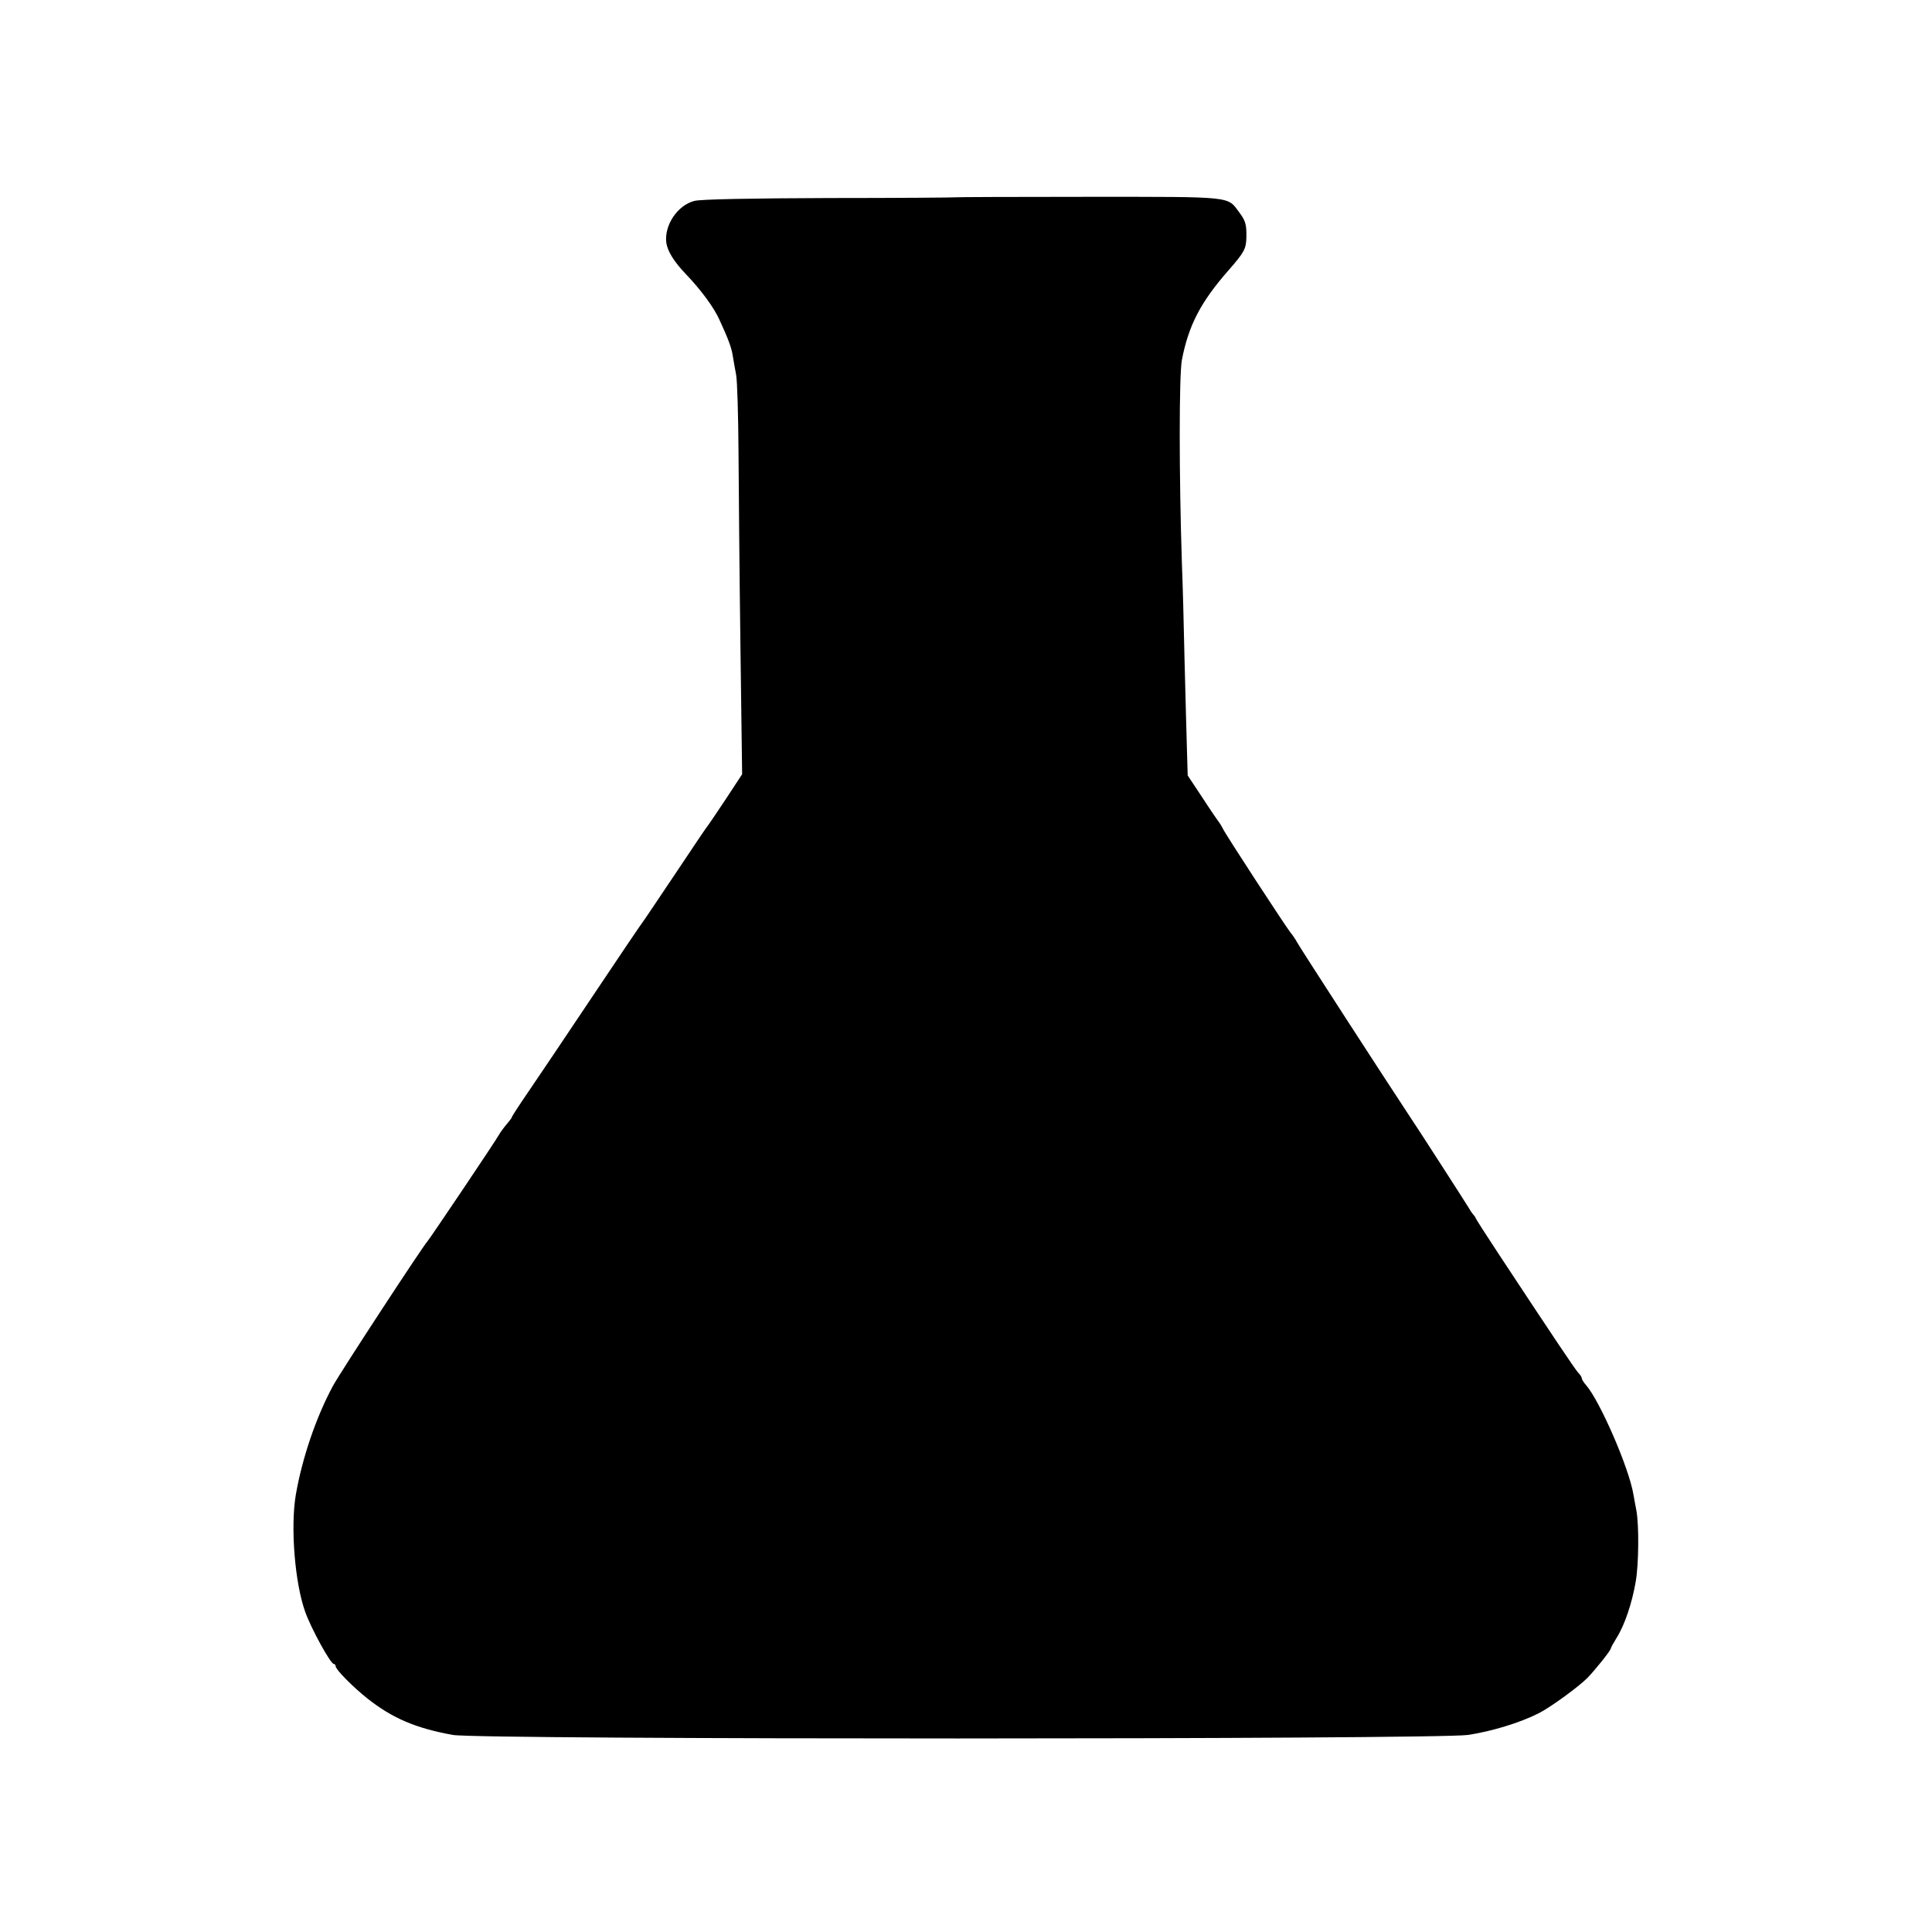
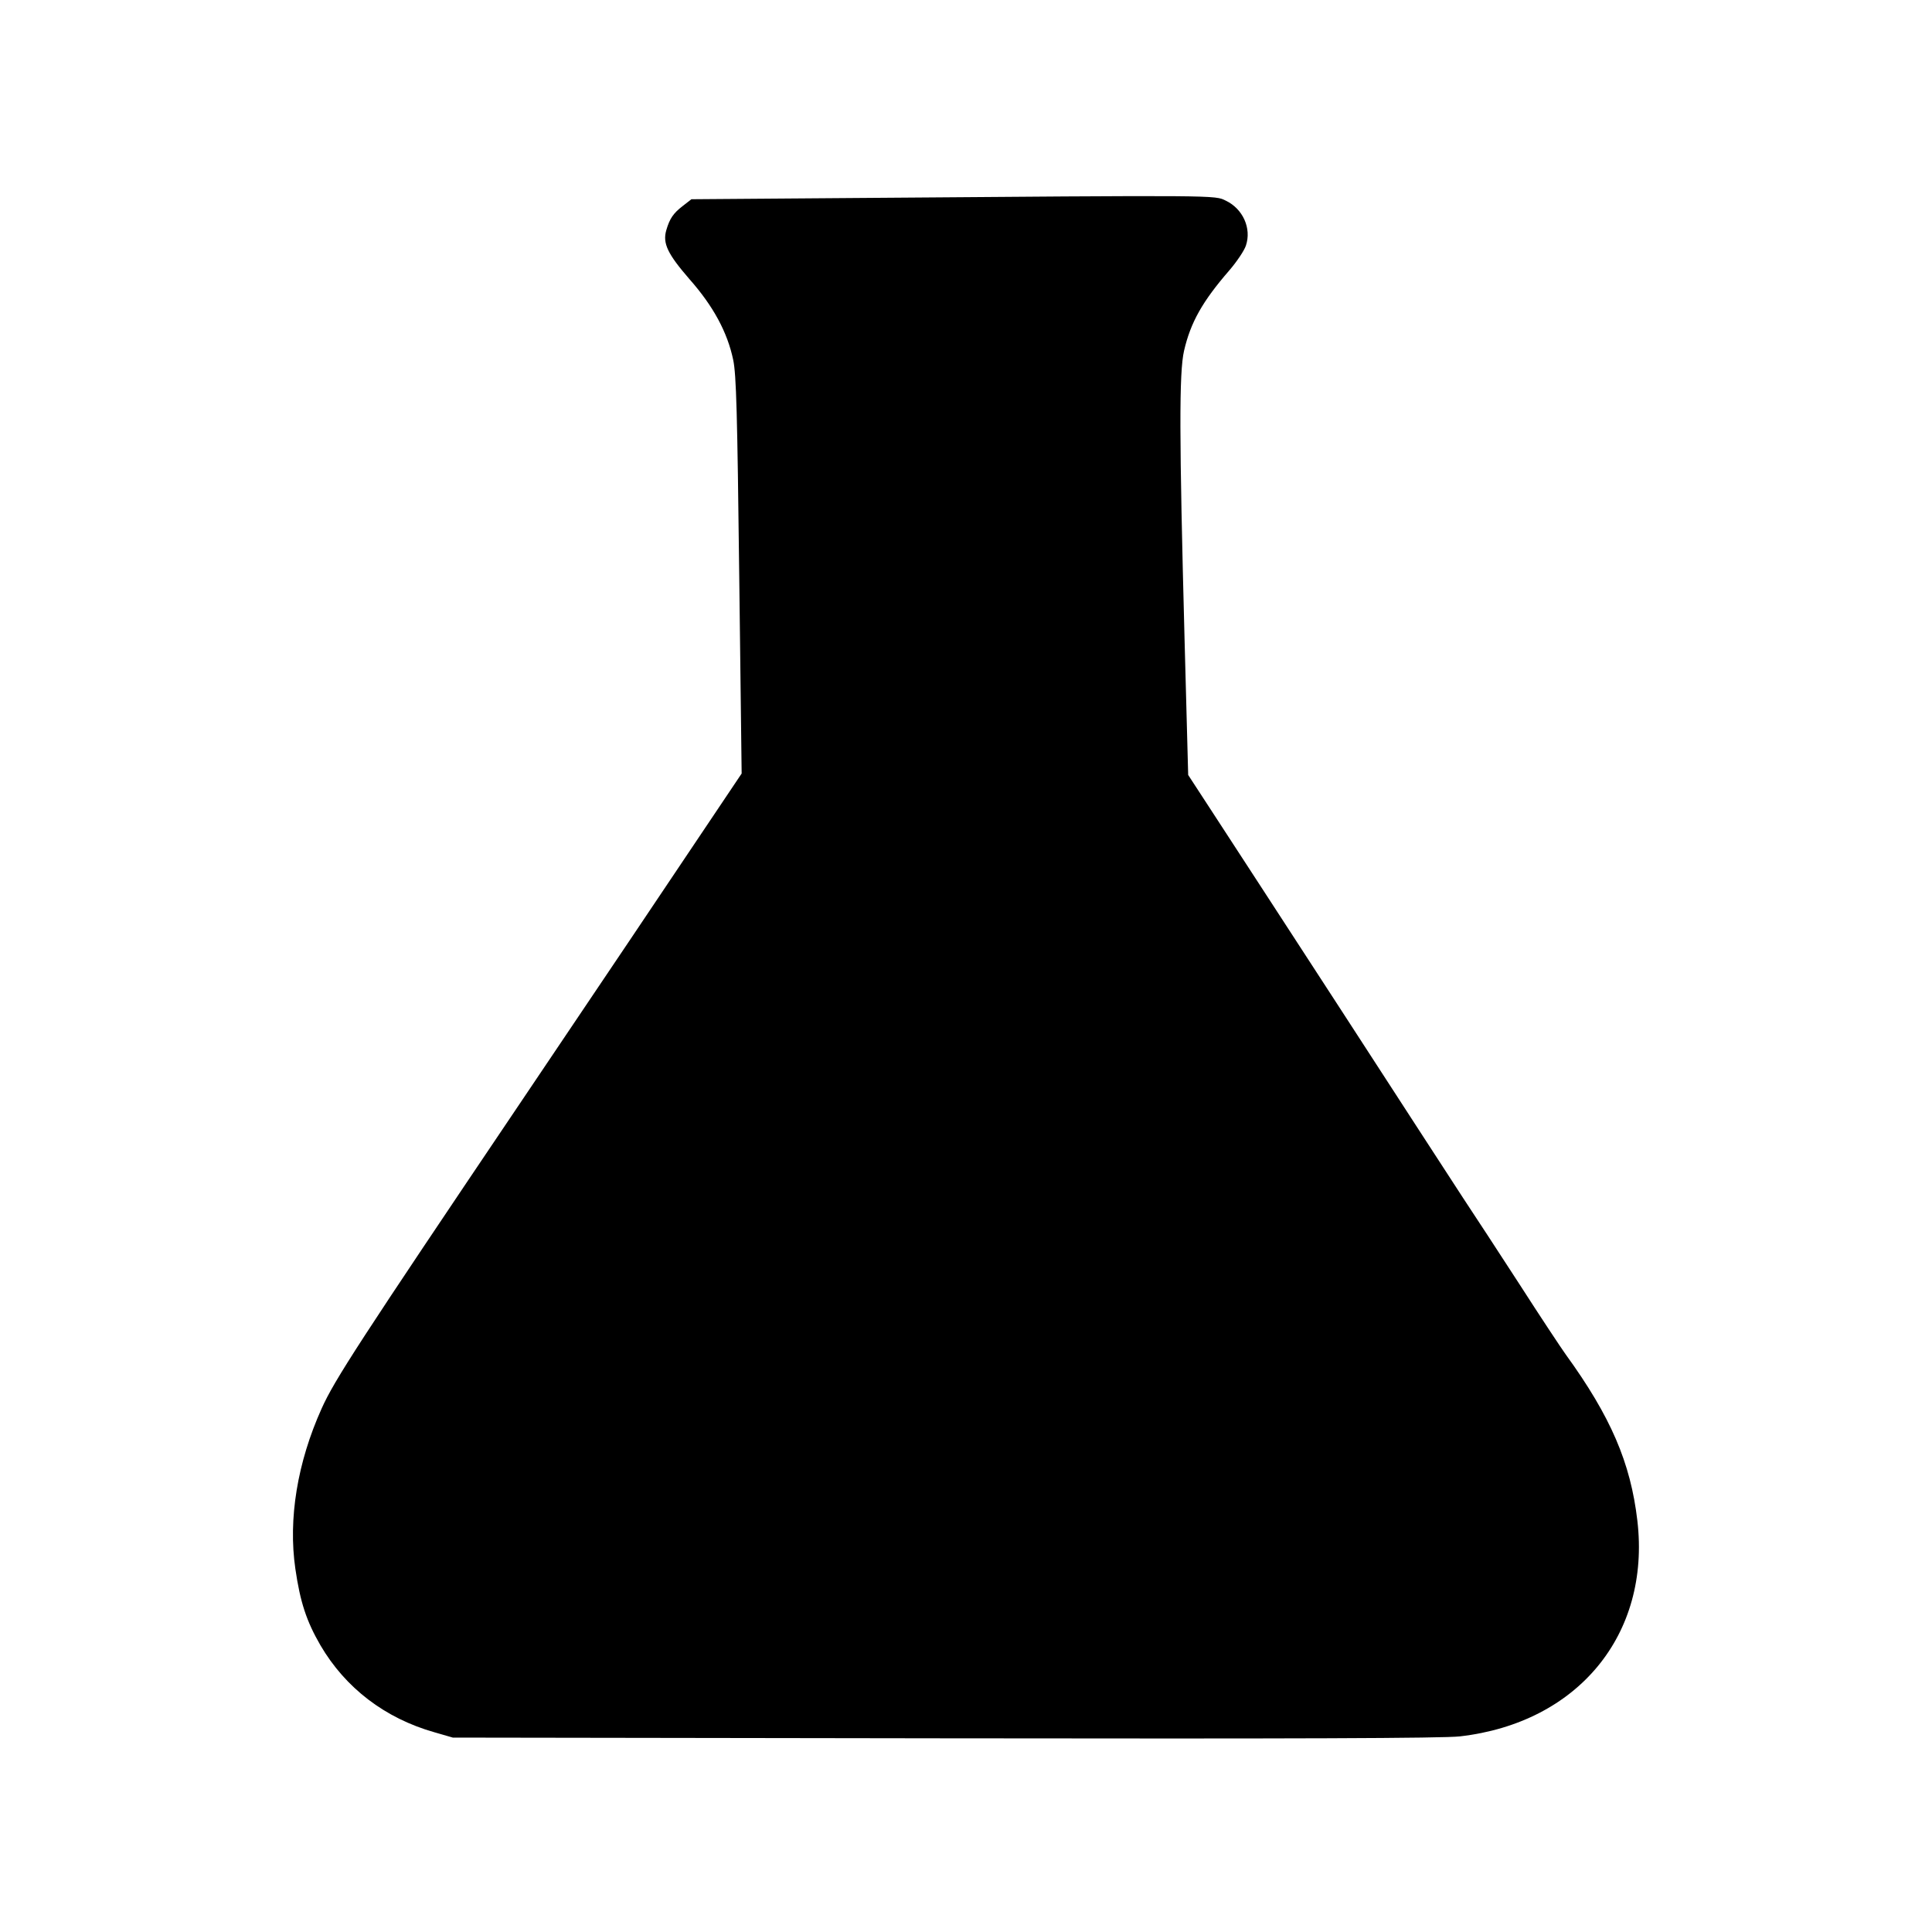
<svg xmlns="http://www.w3.org/2000/svg" version="1.0" width="800pt" height="800pt" viewBox="0 0 800 800" preserveAspectRatio="xMidYMid meet">
  <g transform="translate(0,800) scale(0.1,-0.1)" fill="#000000" stroke="none">
-     <path d="M3956 7183 c-1 -1 -236 -3 -521 -3 -326 -1 -535 -5 -560 -12 -70 -18 -125 -101 -116 -173 5 -35 32 -79 81 -130 64 -67 116 -138 139 -189 37 -80 50 -116 55 -148 3 -18 9 -54 14 -79 5 -26 9 -170 10 -320 1 -151 4 -513 8 -805 l7 -530 -69 -105 c-38 -57 -71 -106 -74 -109 -3 -3 -64 -93 -135 -200 -72 -107 -132 -197 -135 -200 -3 -3 -96 -140 -206 -305 -110 -165 -231 -344 -267 -397 -37 -54 -67 -100 -67 -103 0 -3 -10 -16 -21 -29 -12 -14 -27 -34 -33 -45 -12 -23 -288 -433 -296 -441 -17 -17 -364 -547 -392 -600 -70 -130 -127 -299 -153 -449 -23 -135 -4 -367 39 -486 25 -70 105 -215 118 -215 4 0 8 -5 8 -10 0 -13 71 -85 130 -132 105 -83 201 -124 355 -152 108 -20 4071 -19 4204 0 98 15 214 50 293 90 49 25 163 108 201 146 33 34 97 114 97 122 0 3 11 23 24 44 33 52 64 144 79 232 13 73 14 235 3 295 -3 17 -9 46 -12 65 -18 111 -139 388 -196 454 -10 11 -18 24 -18 29 0 4 -7 15 -15 23 -13 14 -93 133 -331 494 -49 74 -91 140 -93 145 -2 6 -7 12 -10 15 -3 3 -11 14 -17 25 -10 17 -221 345 -255 395 -77 116 -445 684 -458 708 -7 13 -19 31 -27 40 -18 22 -273 412 -281 432 -4 8 -11 20 -15 25 -5 6 -36 51 -69 102 l-61 92 -3 103 c-2 57 -6 225 -10 373 -3 149 -8 329 -11 402 -12 364 -12 780 0 843 28 144 78 240 195 373 63 72 71 87 72 134 1 52 -3 68 -29 103 -51 68 -18 65 -625 65 -302 0 -550 -1 -551 -2z" />
+     <path d="M3524 7180 l-661 -5 -36 -28 c-39 -30 -54 -52 -68 -100 -16 -55 6 -99 96 -203 99 -112 157 -220 181 -334 13 -62 17 -220 25 -894 l10 -819 -155 -231 c-162 -242 -412 -614 -757 -1126 -674 -1000 -774 -1154 -827 -1272 -101 -224 -139 -458 -109 -664 20 -138 46 -217 104 -317 103 -176 267 -302 472 -360 l76 -22 2035 -3 c1462 -2 2063 0 2135 8 488 56 790 421 735 893 -28 240 -110 431 -297 689 -18 25 -105 156 -191 290 -87 134 -192 295 -234 358 -41 63 -268 412 -503 775 -236 363 -475 731 -532 818 l-103 158 -15 562 c-22 836 -23 1105 -2 1195 27 117 76 204 187 332 31 36 62 82 69 103 24 71 -12 152 -83 186 -47 23 -14 23 -1552 11z" />
  </g>
</svg>
